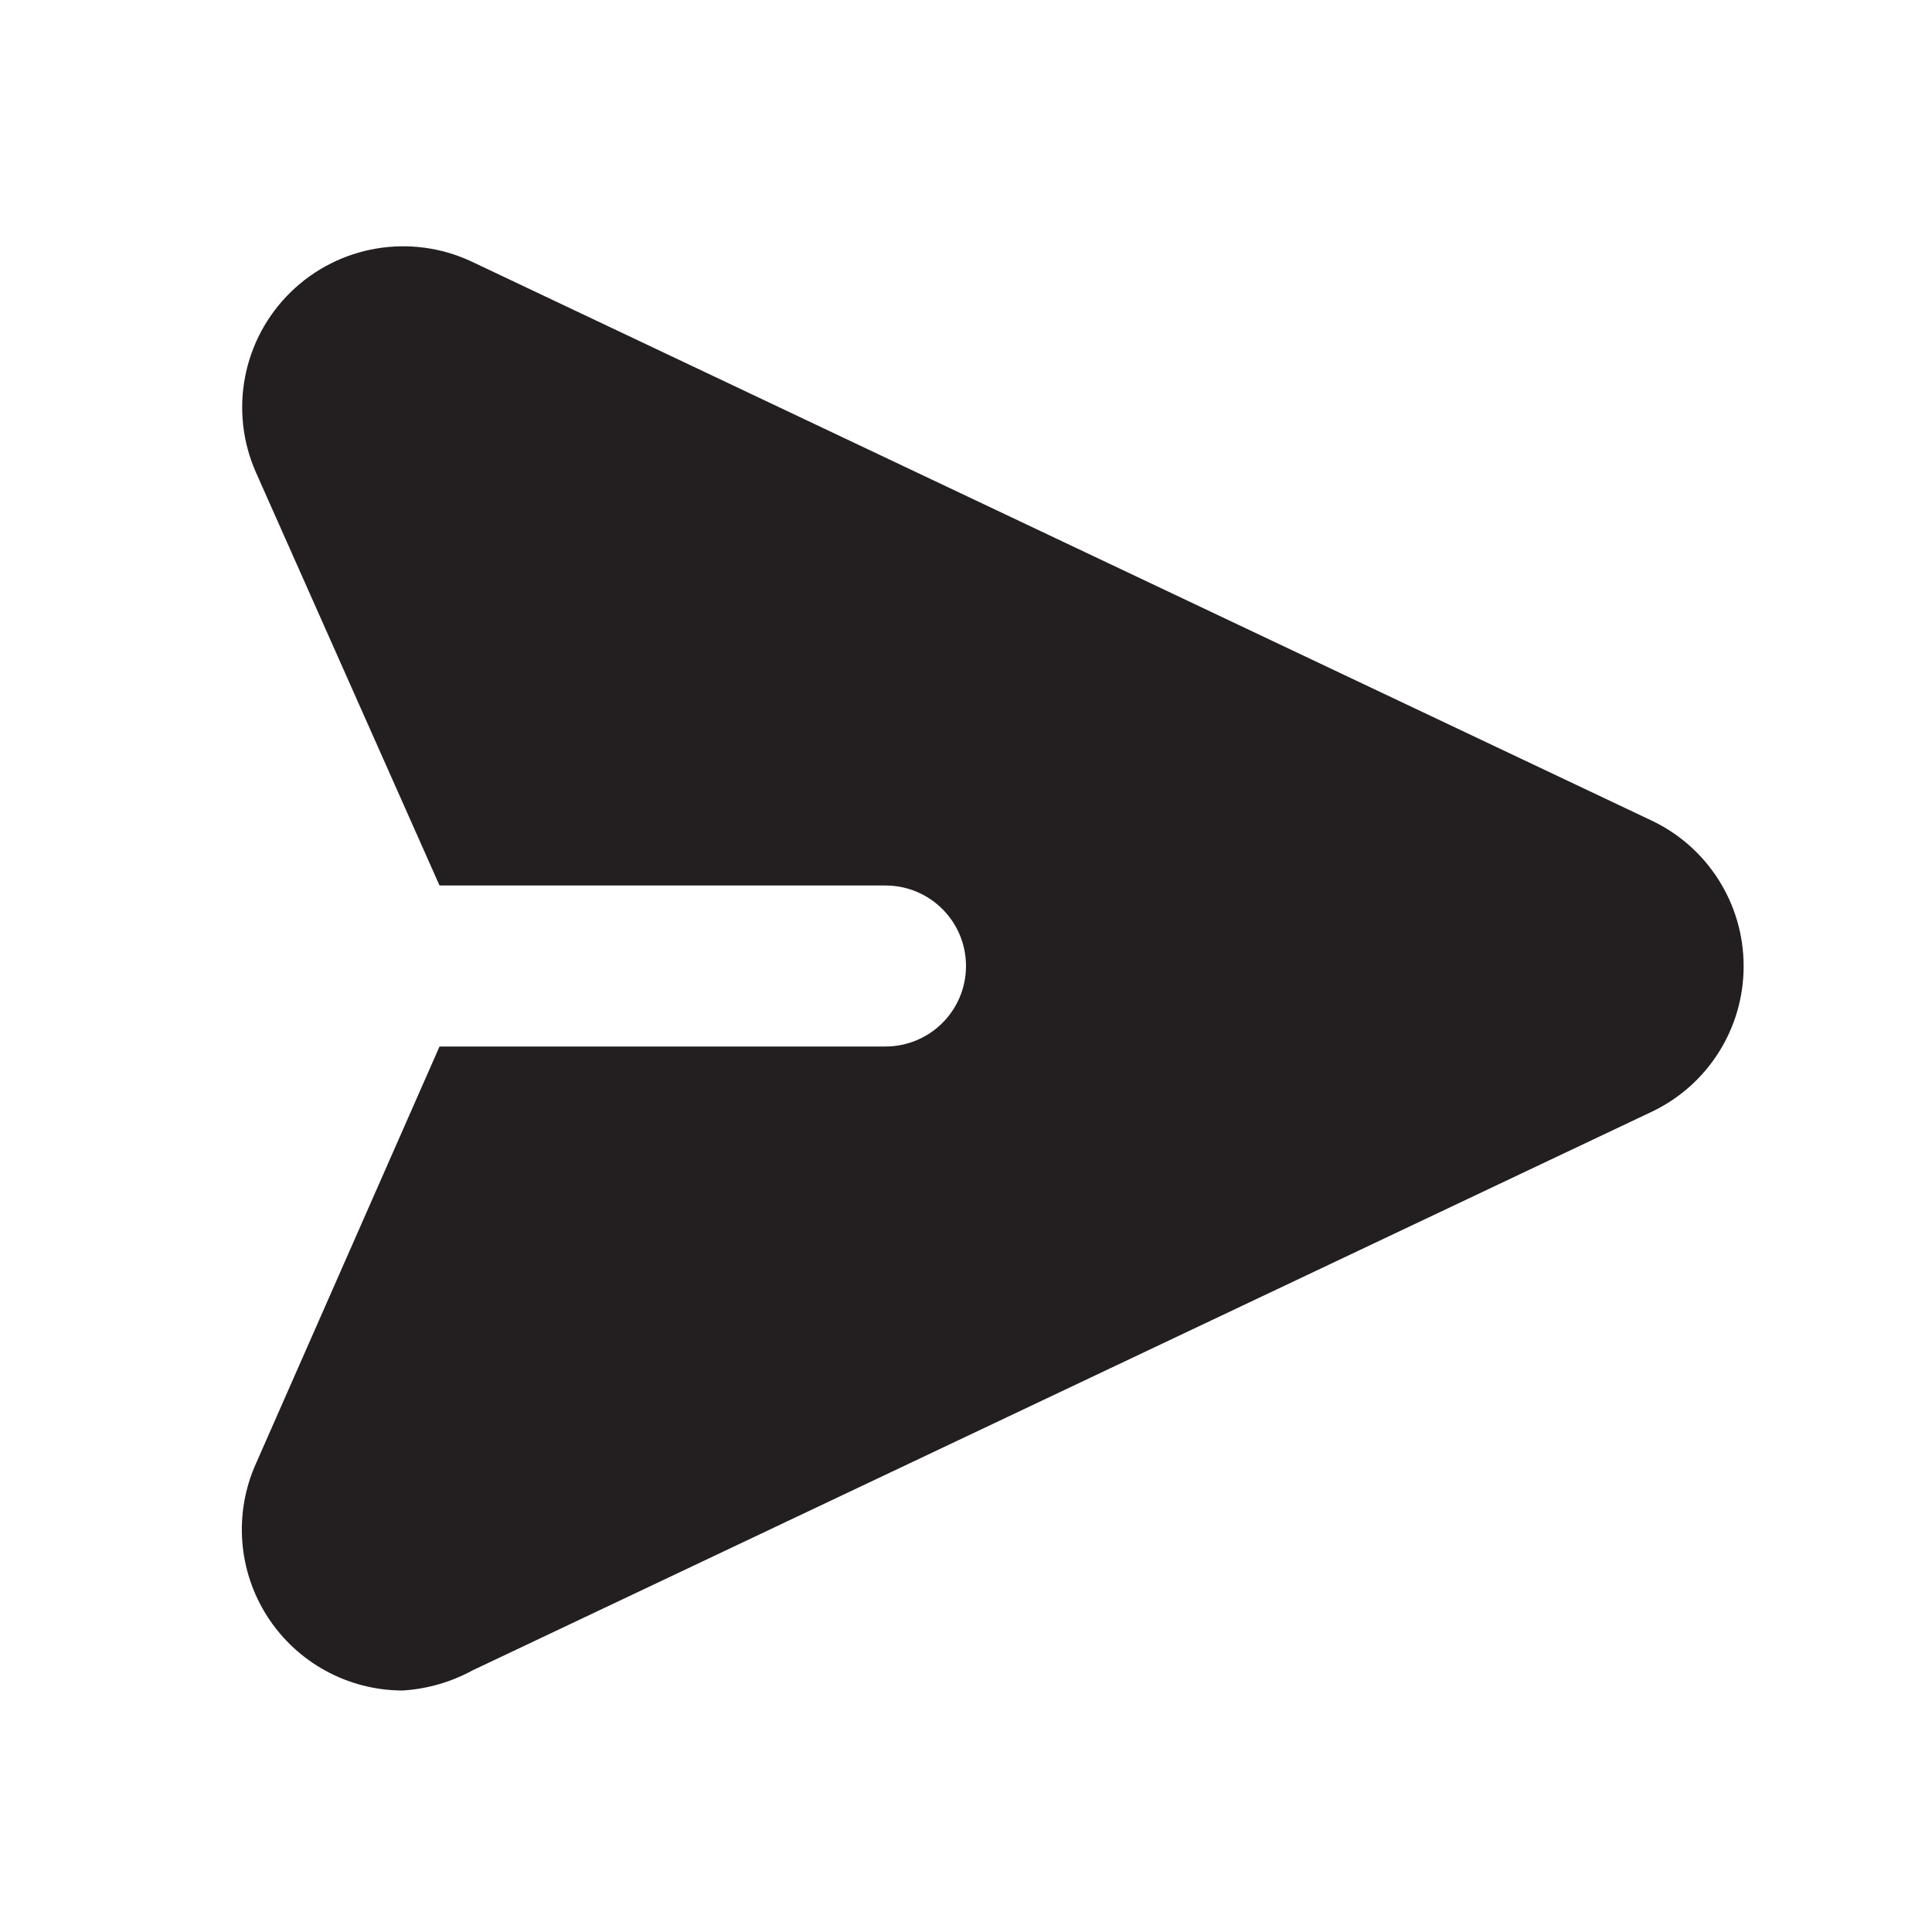
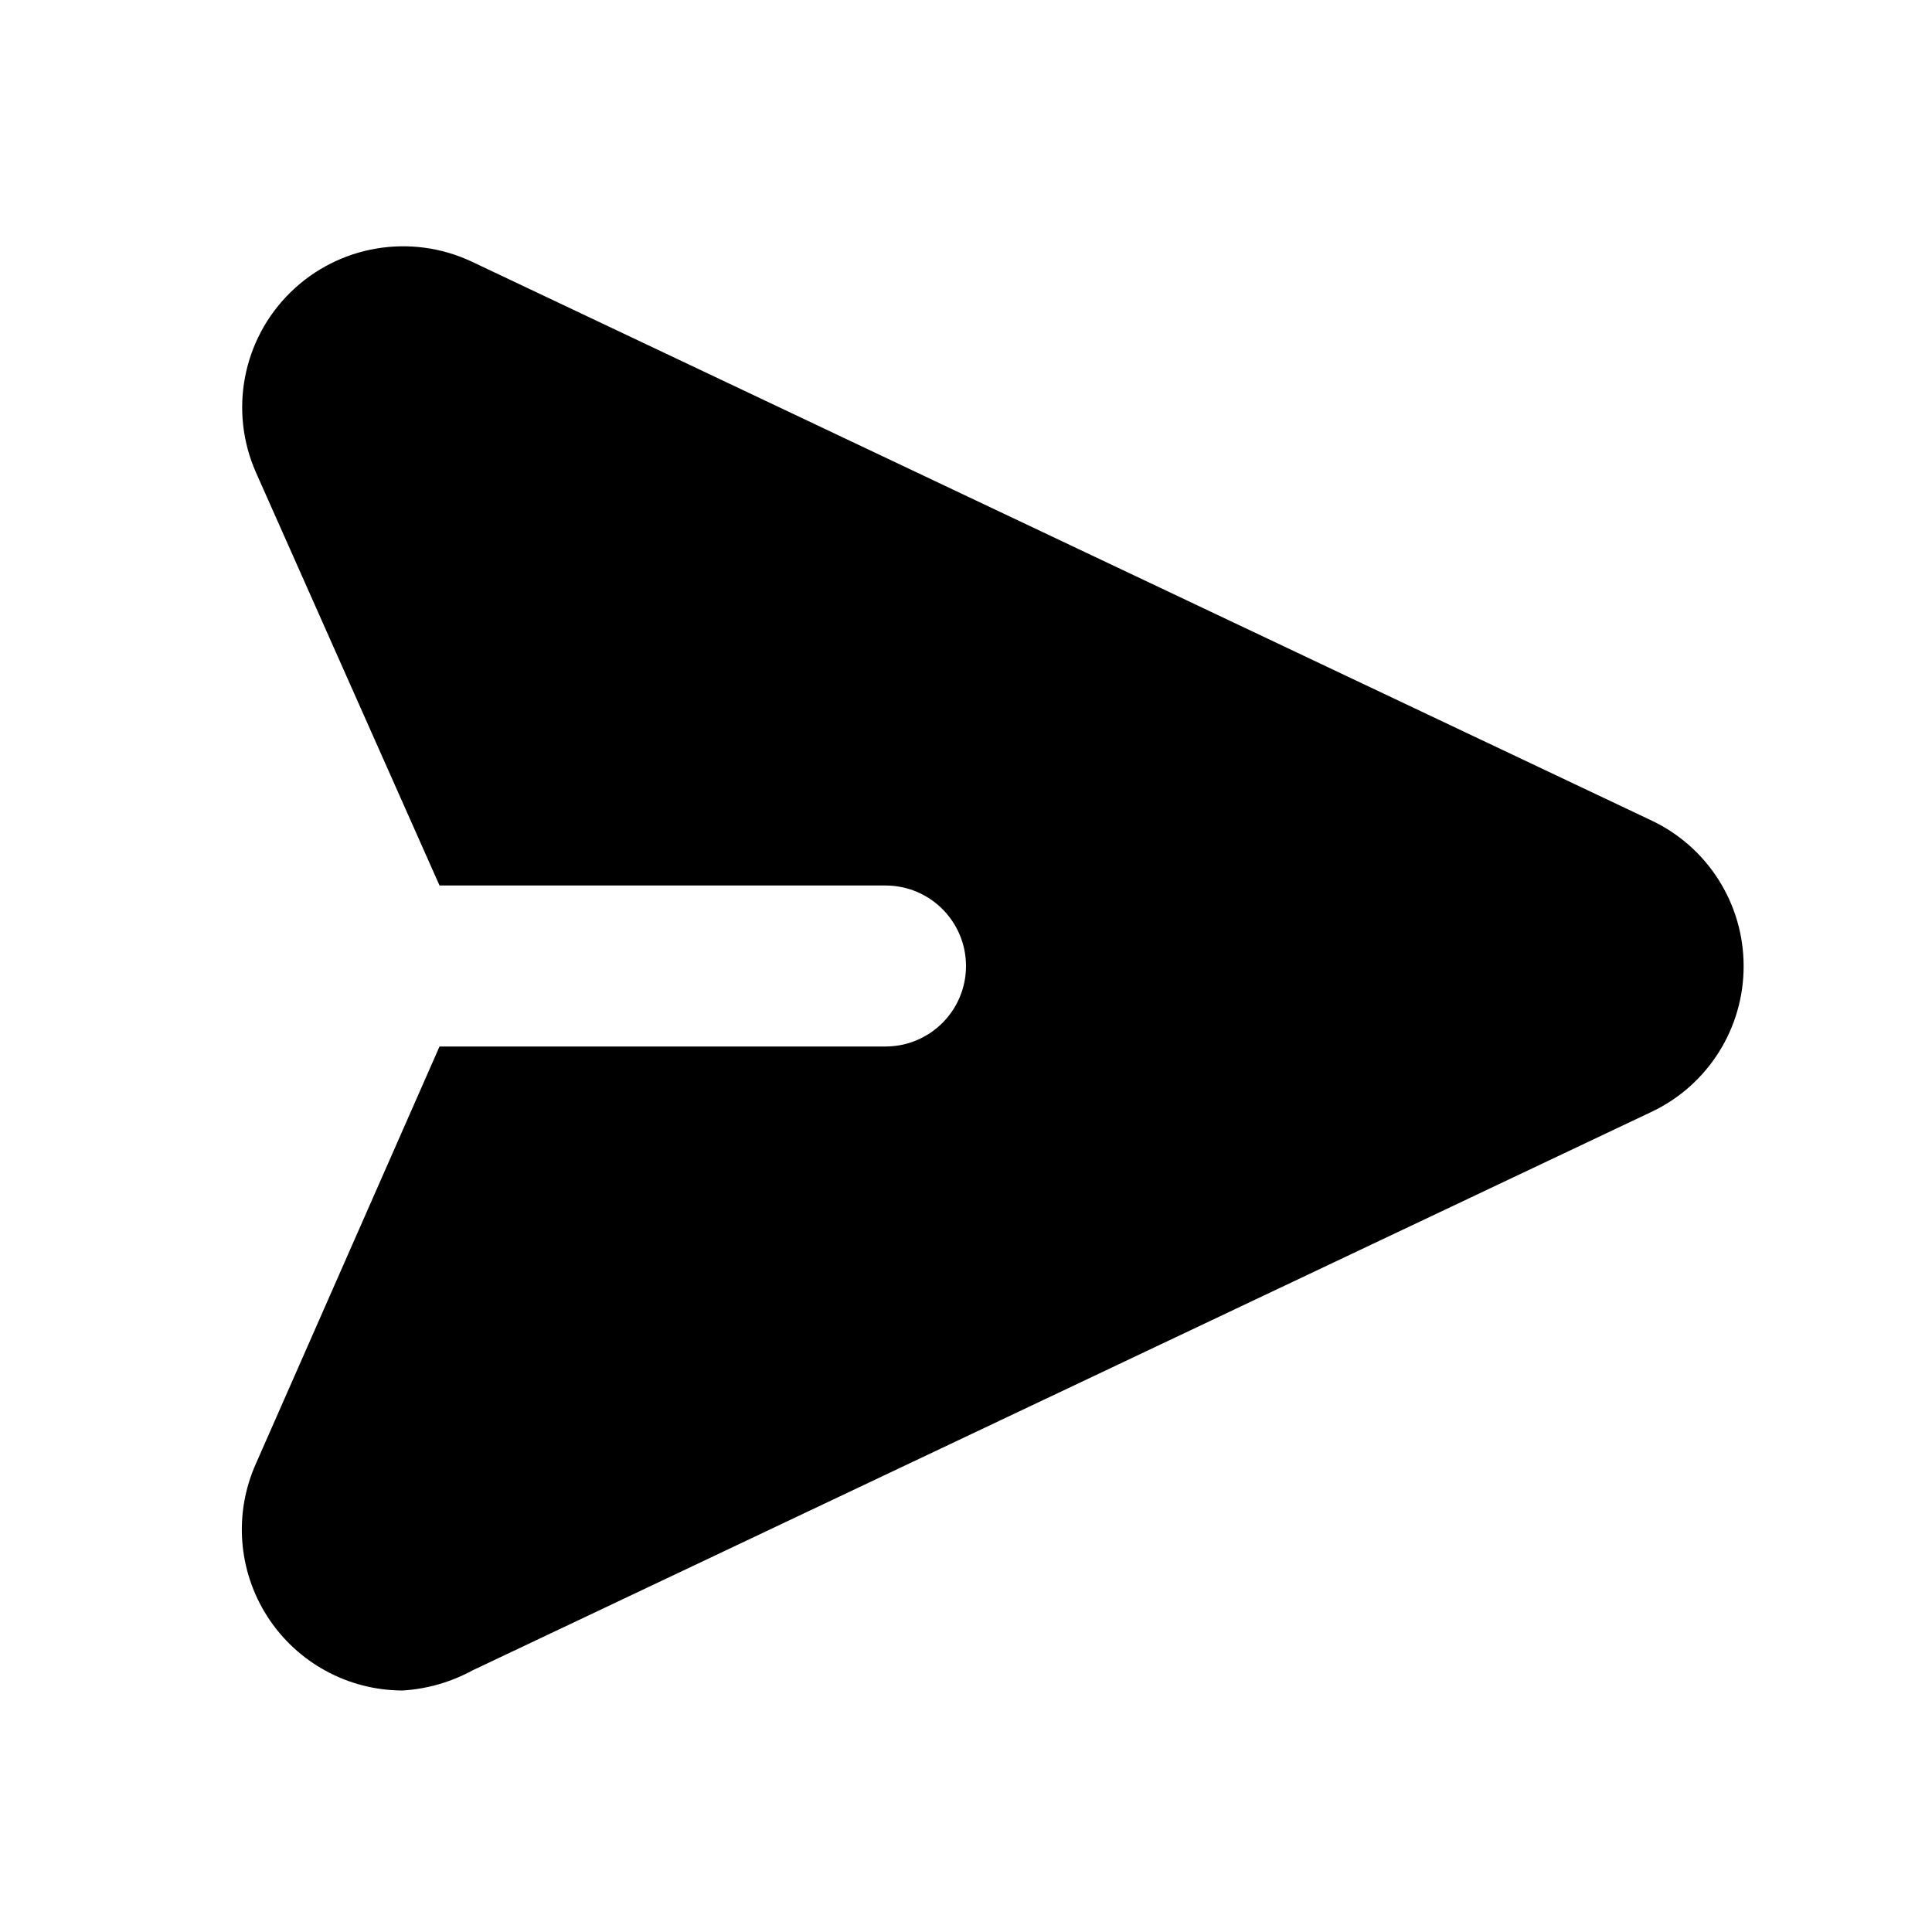
<svg xmlns="http://www.w3.org/2000/svg" width="800px" height="800px" viewBox="0 0 24 24" id="send" class="icon glyph">
-   <path d="M21.66,12a2,2,0,0,1-1.14,1.81L5.87,20.75A2.08,2.08,0,0,1,5,21a2,2,0,0,1-1.82-2.82L5.46,13H11a1,1,0,0,0,0-2H5.46L3.18,5.87A2,2,0,0,1,5.86,3.25h0l14.65,6.94A2,2,0,0,1,21.66,12Z" style="fill:#231f20" />
+   <path d="M21.66,12a2,2,0,0,1-1.14,1.81L5.87,20.75A2.08,2.08,0,0,1,5,21a2,2,0,0,1-1.82-2.82L5.46,13H11a1,1,0,0,0,0-2H5.46L3.18,5.87A2,2,0,0,1,5.86,3.25h0l14.65,6.94A2,2,0,0,1,21.66,12Z" />
</svg>
